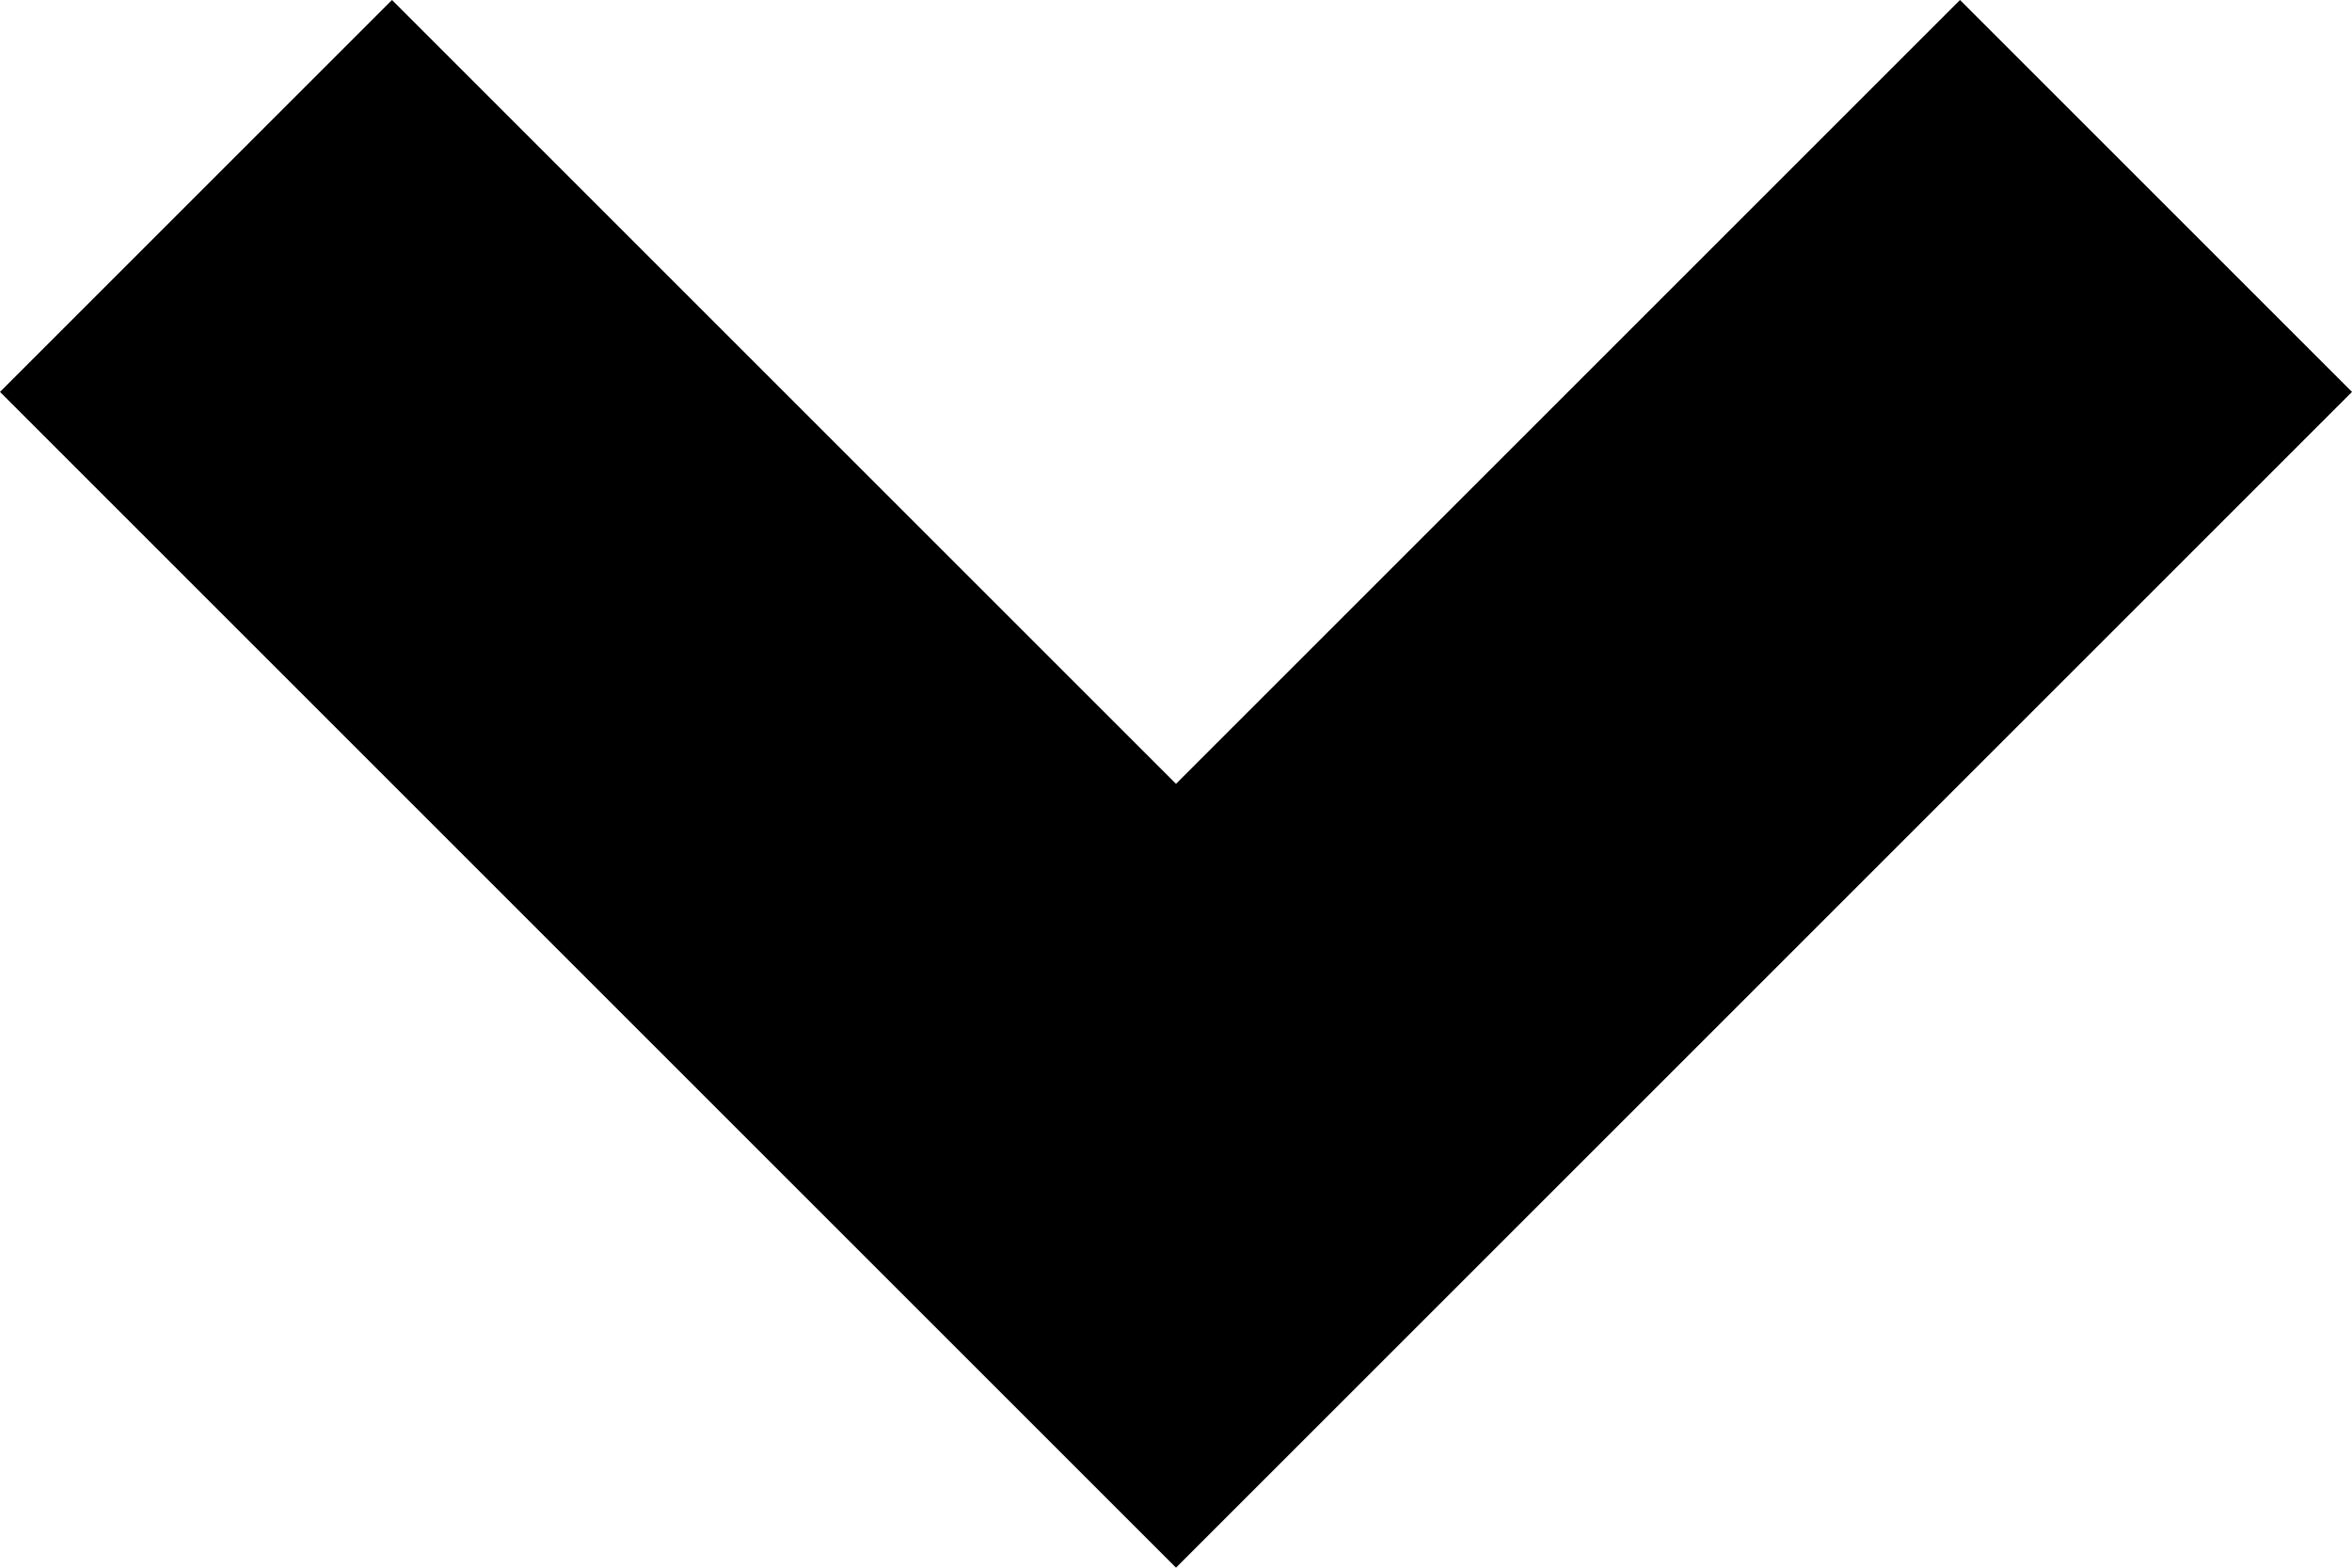
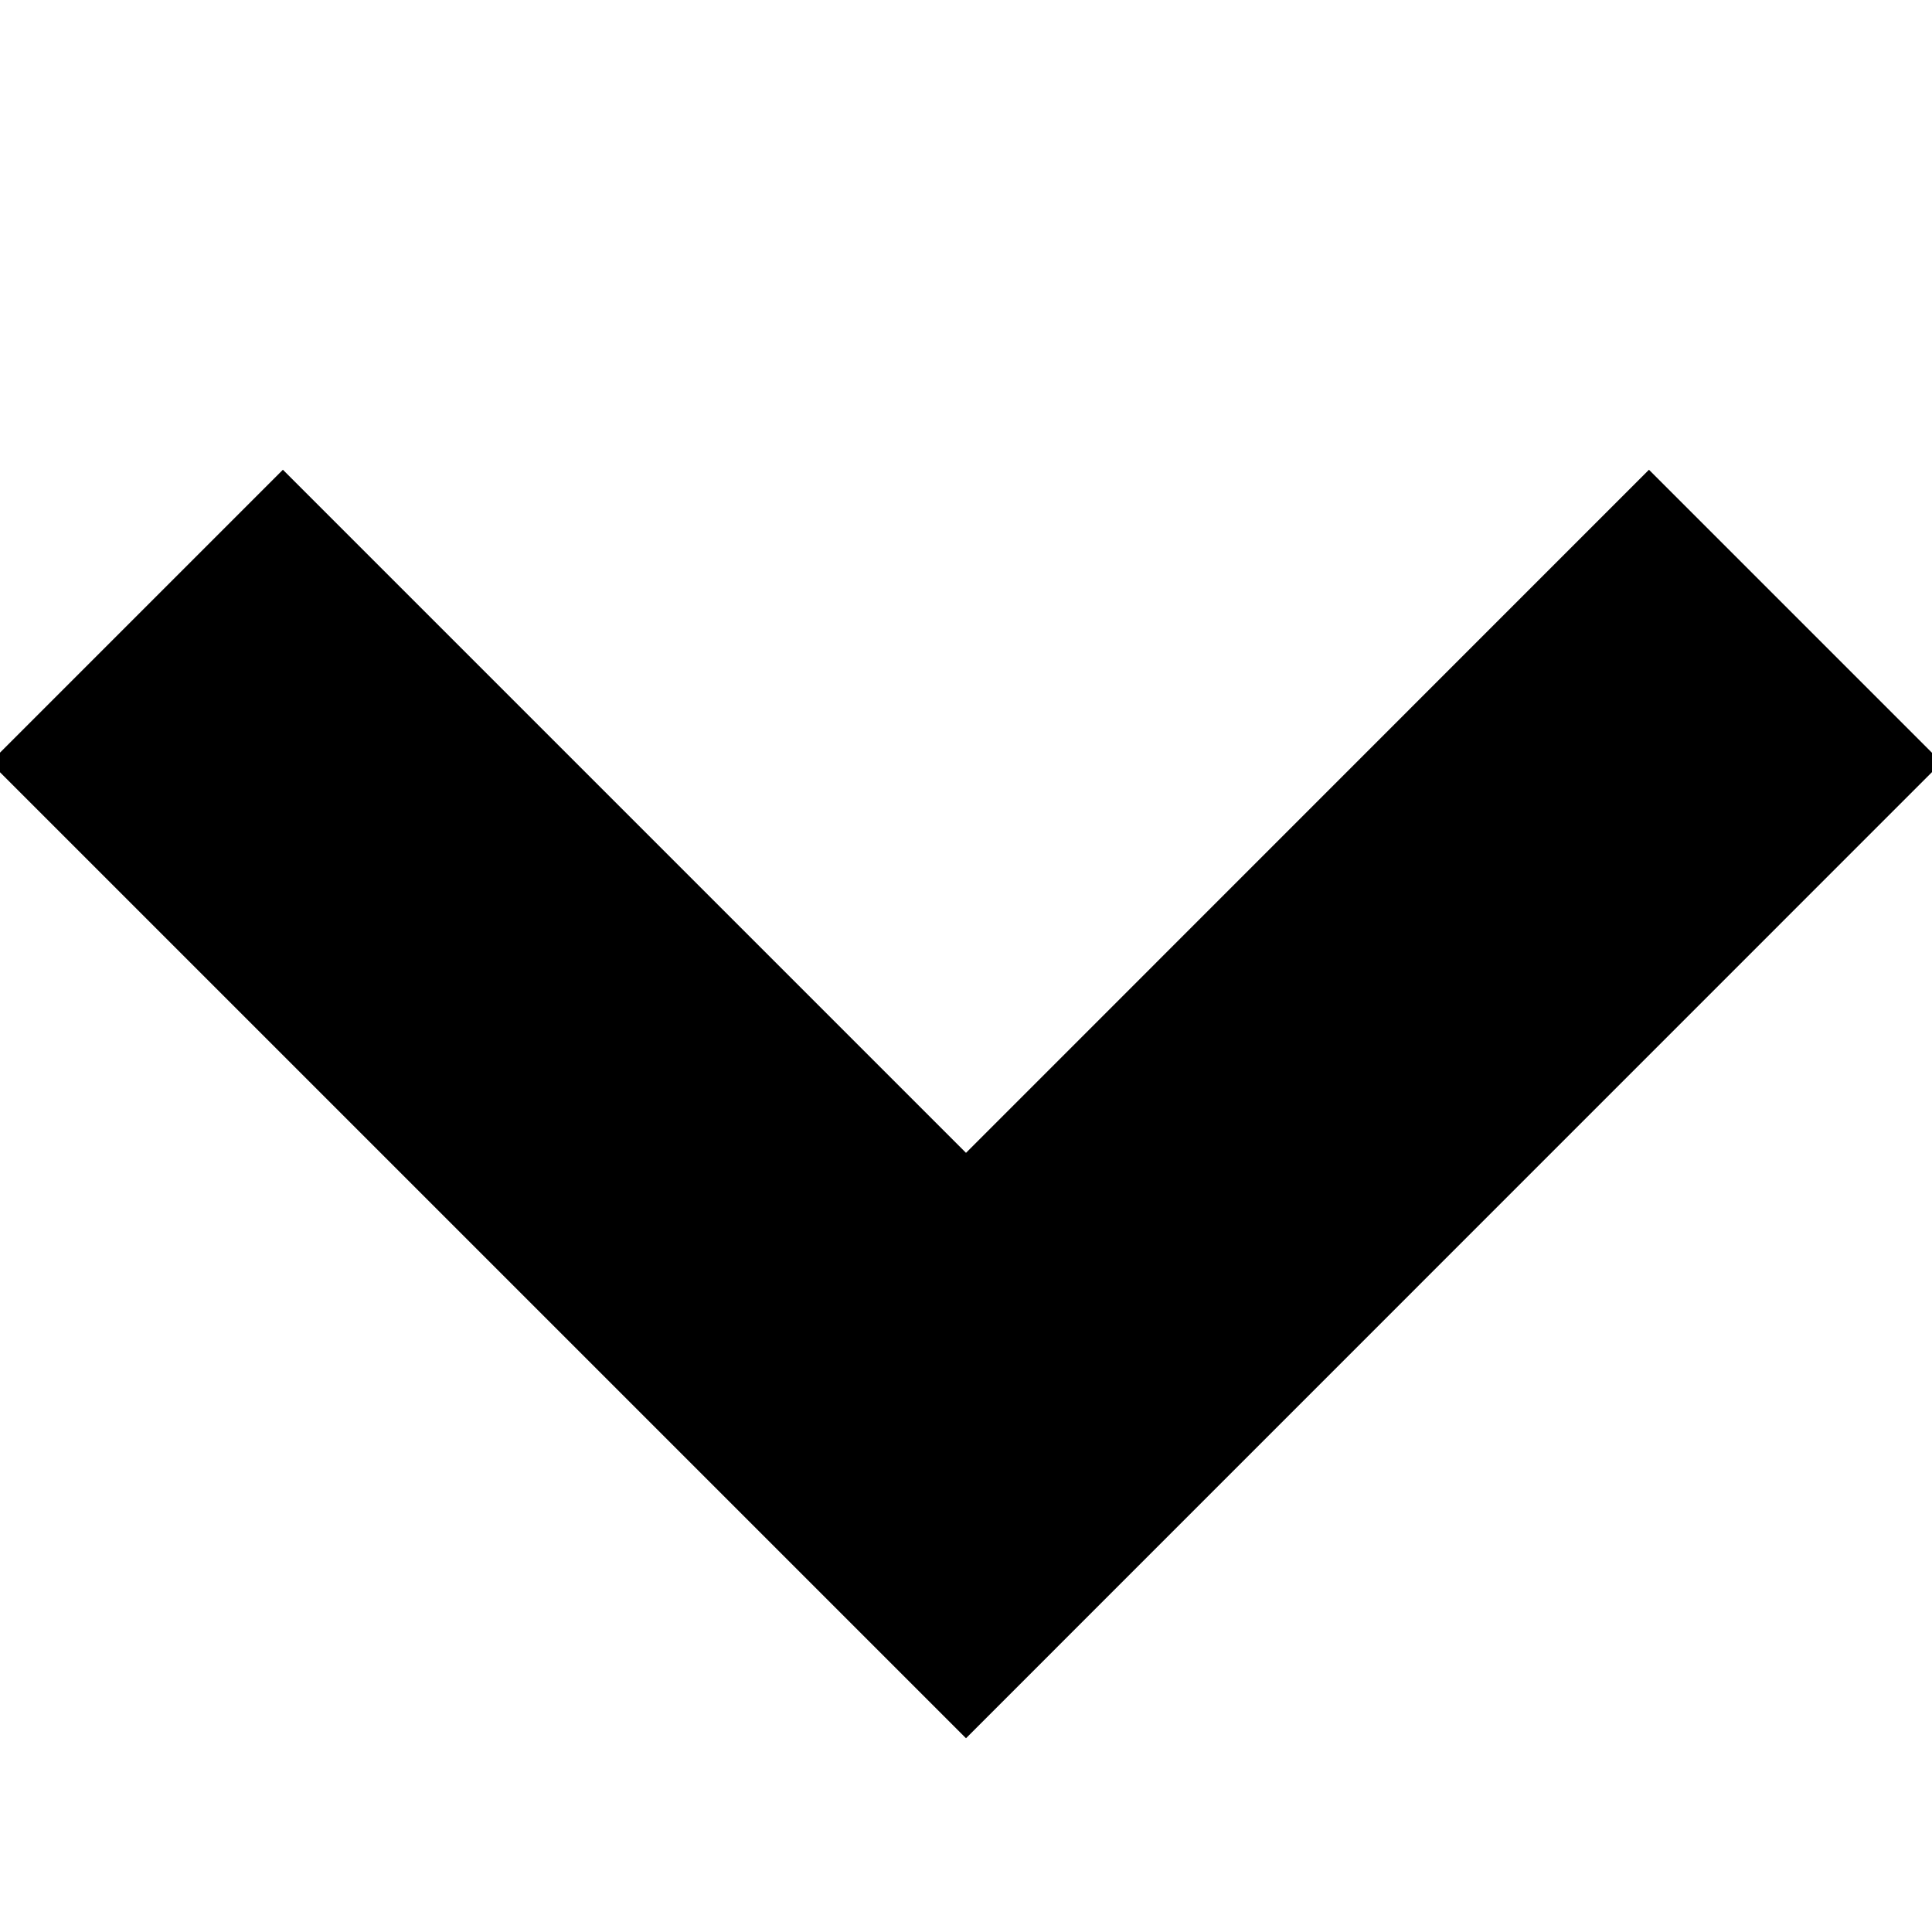
- <svg xmlns="http://www.w3.org/2000/svg" version="1.1" id="Layer_1" x="0px" y="0px" width="12px" height="8px" viewBox="0 0 12 8" style="enable-background:new 0 0 12 8;" xml:space="preserve">
-   <polygon points="10,0 6,4 2,0 0,2 6,8 12,2 " />
-   <g>
- </g>
-   <g>
- </g>
-   <g>
- </g>
-   <g>
- </g>
-   <g>
- </g>
-   <g>
- </g>
-   <g>
- </g>
-   <g>
- </g>
-   <g>
- </g>
-   <g>
- </g>
-   <g>
- </g>
-   <g>
- </g>
-   <g>
- </g>
-   <g>
- </g>
-   <g>
- </g>
+ <svg xmlns="http://www.w3.org/2000/svg" version="1.1" id="Layer_1" x="0px" y="0px" width="14px" height="14px" viewBox="0 0 14 14" style="enable-background:new 0 0 14 14;" xml:space="preserve">
+   <polygon points="11.949,3.404 7,8.354 2.05,3.404 -0.071,5.525 7,12.596 14.07,5.525 " />
</svg>
